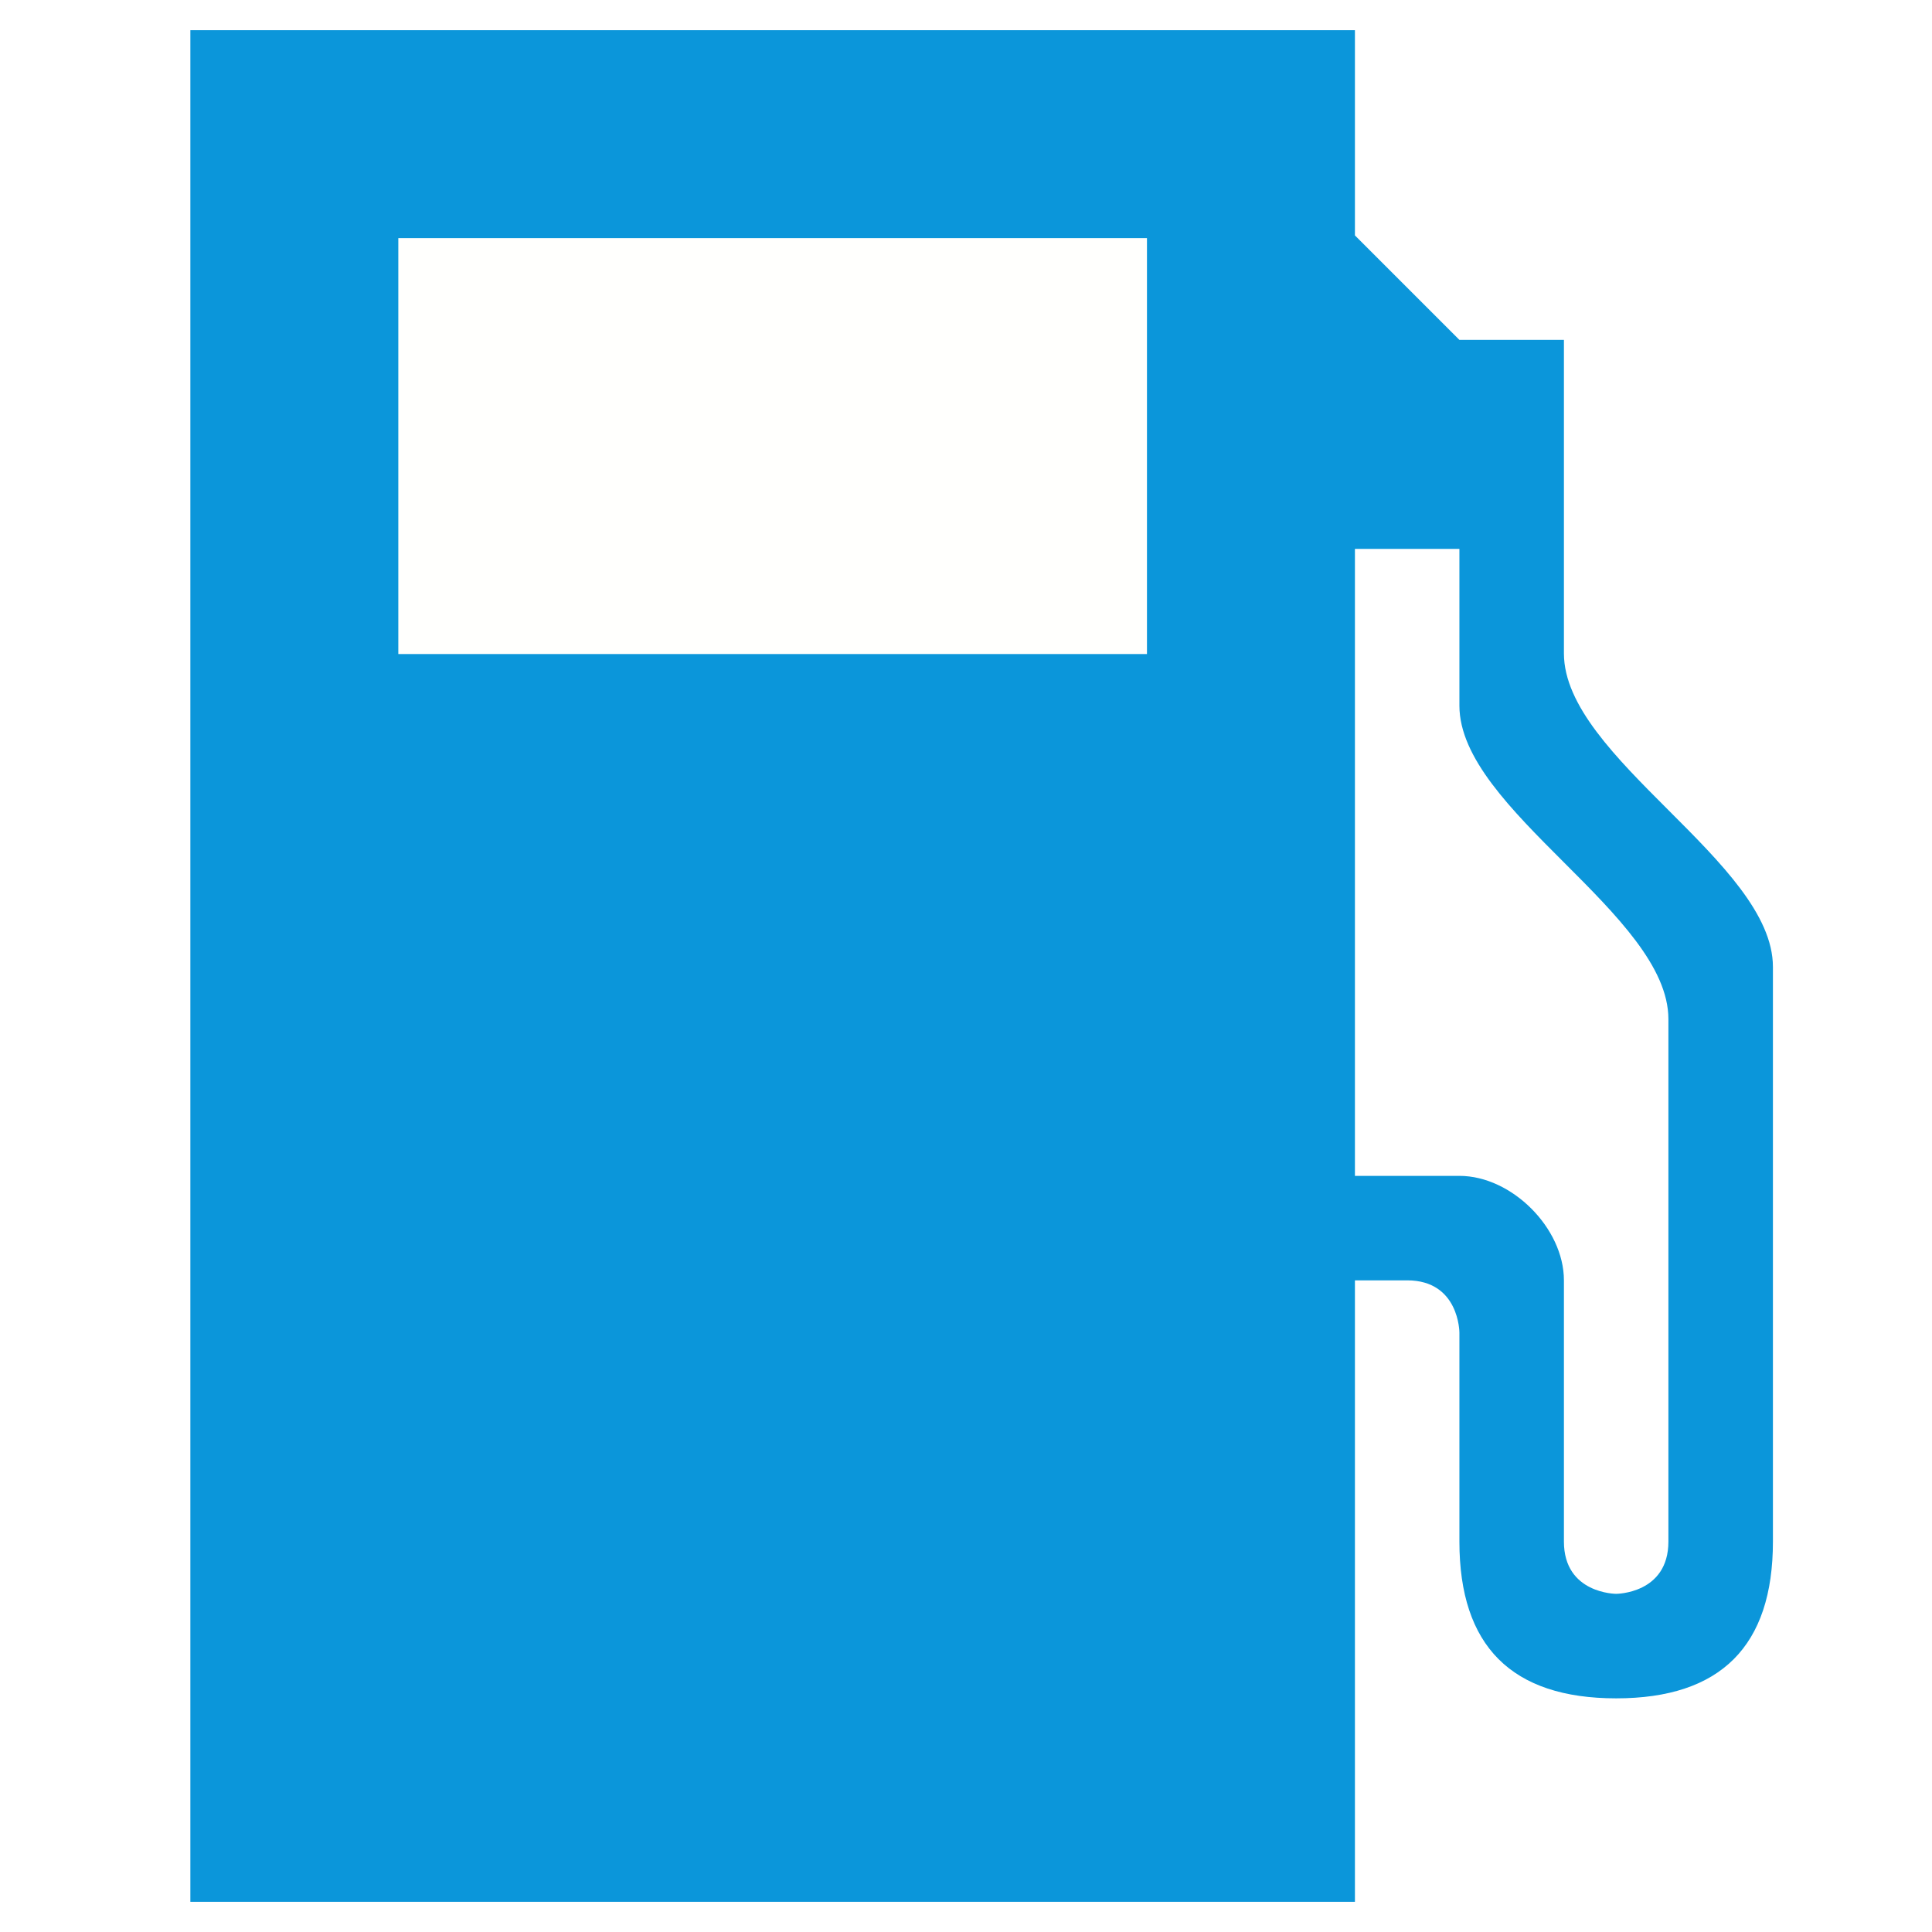
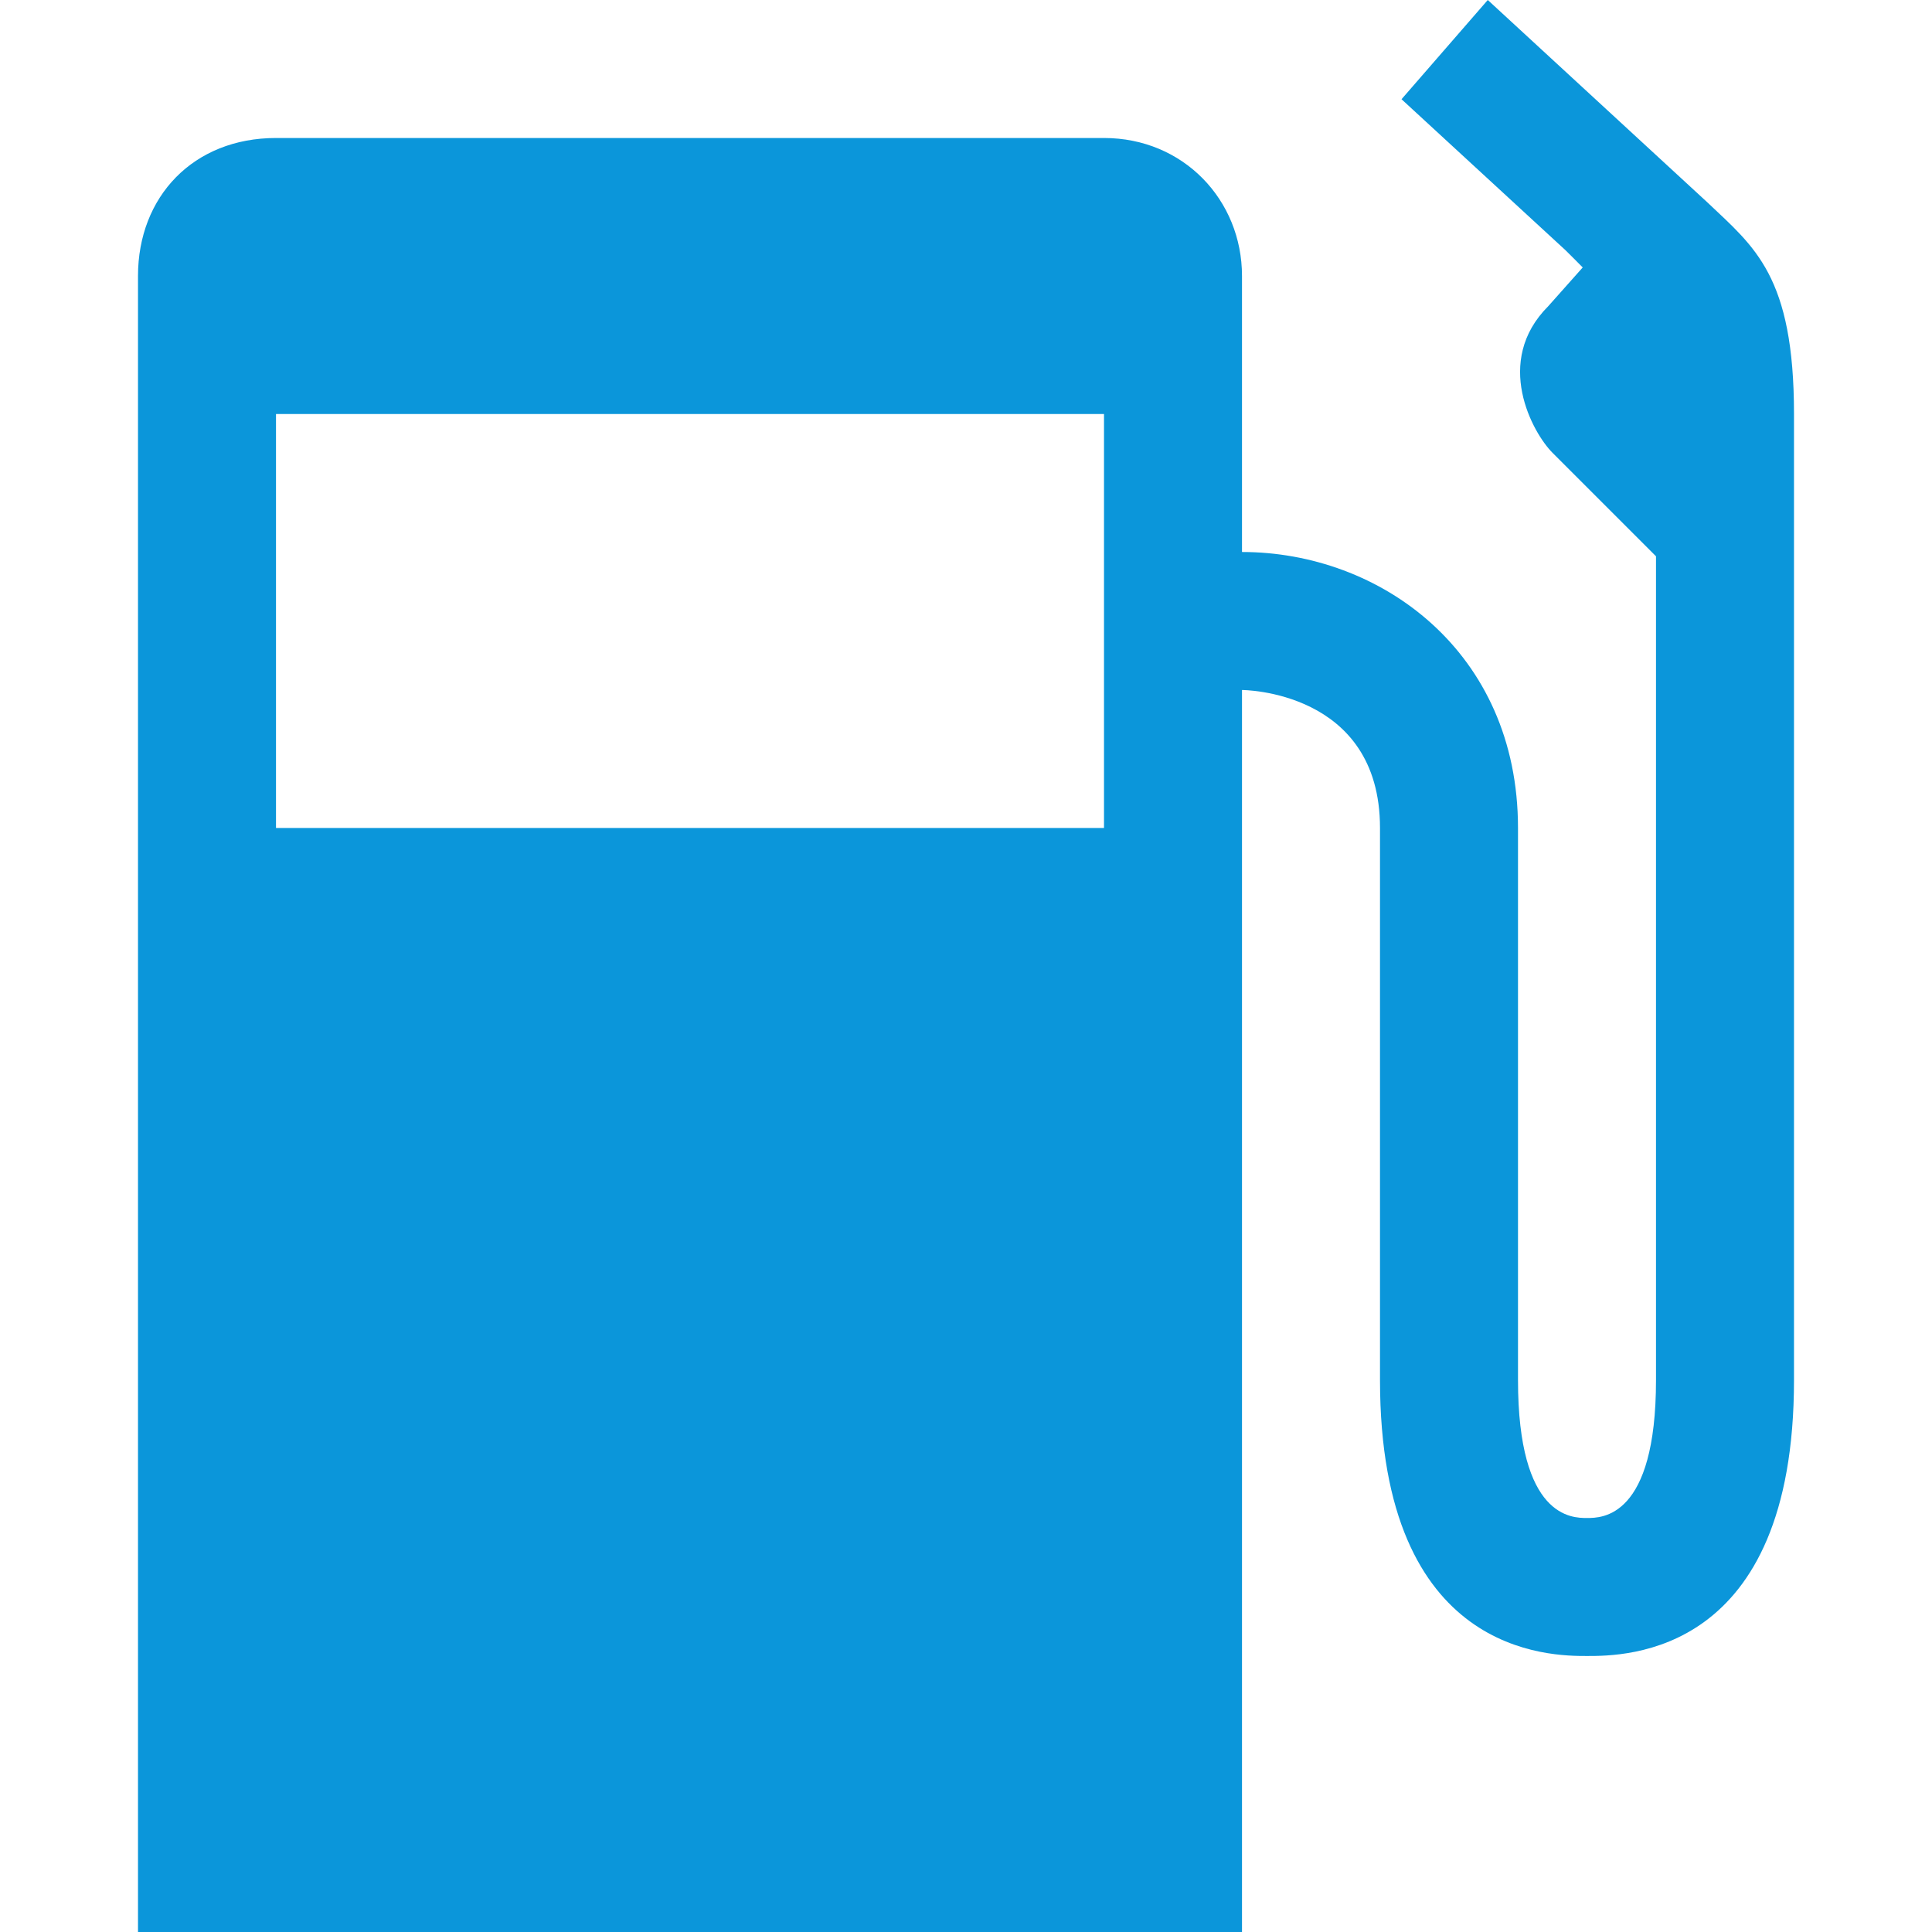
- <svg xmlns="http://www.w3.org/2000/svg" width="64px" height="64px" id="svg2816" version="1.1">
-   <defs id="defs2818">
-     <linearGradient id="linearGradient3647">
-       <stop style="stop-color:#da0092;stop-opacity:1;" offset="0" id="stop3649" />
-       <stop style="stop-color:#da0092;stop-opacity:0;" offset="1" id="stop3651" />
-     </linearGradient>
-   </defs>
-   <g id="layer1">
-     <g id="g23" transform="matrix(1.377778,0,0,1.377778,-14.36075,-11.4)" style="stroke-width:0.726">
-       <rect y="14" x="20" height="10" width="18" id="rect3674" style="fill:#fffffd;fill-opacity:1;fill-rule:evenodd;stroke:none;stroke-width:0.726" />
-       <path style="color:#000000;display:inline;overflow:visible;visibility:visible;fill:#0b96da;fill-opacity:1;fill-rule:nonzero;stroke:none;stroke-width:1.452;marker:none;enable-background:accumulate" id="rect7223-2-4-9" d="M 15,9 V 54 H 43 V 39.058 h 1.256 c 1.256,0 1.256,1.256 1.256,1.256 v 5.025 c 0,2.512 1.256,3.769 3.769,3.769 2.512,0 3.769,-1.256 3.769,-3.769 V 31.521 c 0,-2.512 -5.025,-5.025 -5.025,-7.537 V 16.446 H 45.512 L 43,13.934 V 9 Z m 5,5 H 38 V 24 H 20 Z m 23,7.471 h 2.512 v 3.769 c 0,2.512 5.025,5.025 5.025,7.537 v 12.562 c 0,1.256 -1.256,1.256 -1.256,1.256 0,0 -1.256,0 -1.256,-1.256 v -6.281 c 0,-1.256 -1.256,-2.512 -2.512,-2.512 H 43 Z" />
-     </g>
-   </g>
+ <svg xmlns="http://www.w3.org/2000/svg" version="1.1" width="14" height="14" viewBox="0 0 14 14" id="svg4">
+   <defs id="defs8" />
+   <rect width="14" height="14" x="0" y="0" id="canvas" style="fill:none;stroke:none;visibility:hidden" />
+   <path d="m 10.781,0 -0.625,0.719 1.188,1.094 c 0.036,0.036 0.086,0.085 0.125,0.125 l -0.25,0.281 C 10.819,2.619 11.106,3.137 11.25,3.281 L 12,4.031 12,10 c 0,1 -0.392,1 -0.5,1 C 11.392,11 11,11 11,10 L 11,6 C 11,4.719 10,4 9,4 L 9,2 C 9,1.449 8.575,1 8,1 L 2,1 C 1.401,1 1,1.425 1,2 l 0,12 8,0 0,-9 c 0,0 1,0 1,1 l 0,4 c 0,2 1.24,2 1.5,2 0.276,0 1.5,0 1.5,-2 L 13,3 C 13,2 12.714,1.791 12.375,1.469 L 10.781,0 z M 2,3 8,3 8,6 2,6 2,3 z" id="fuel" style="fill:#0b96da;fill-opacity:1" />
</svg>
